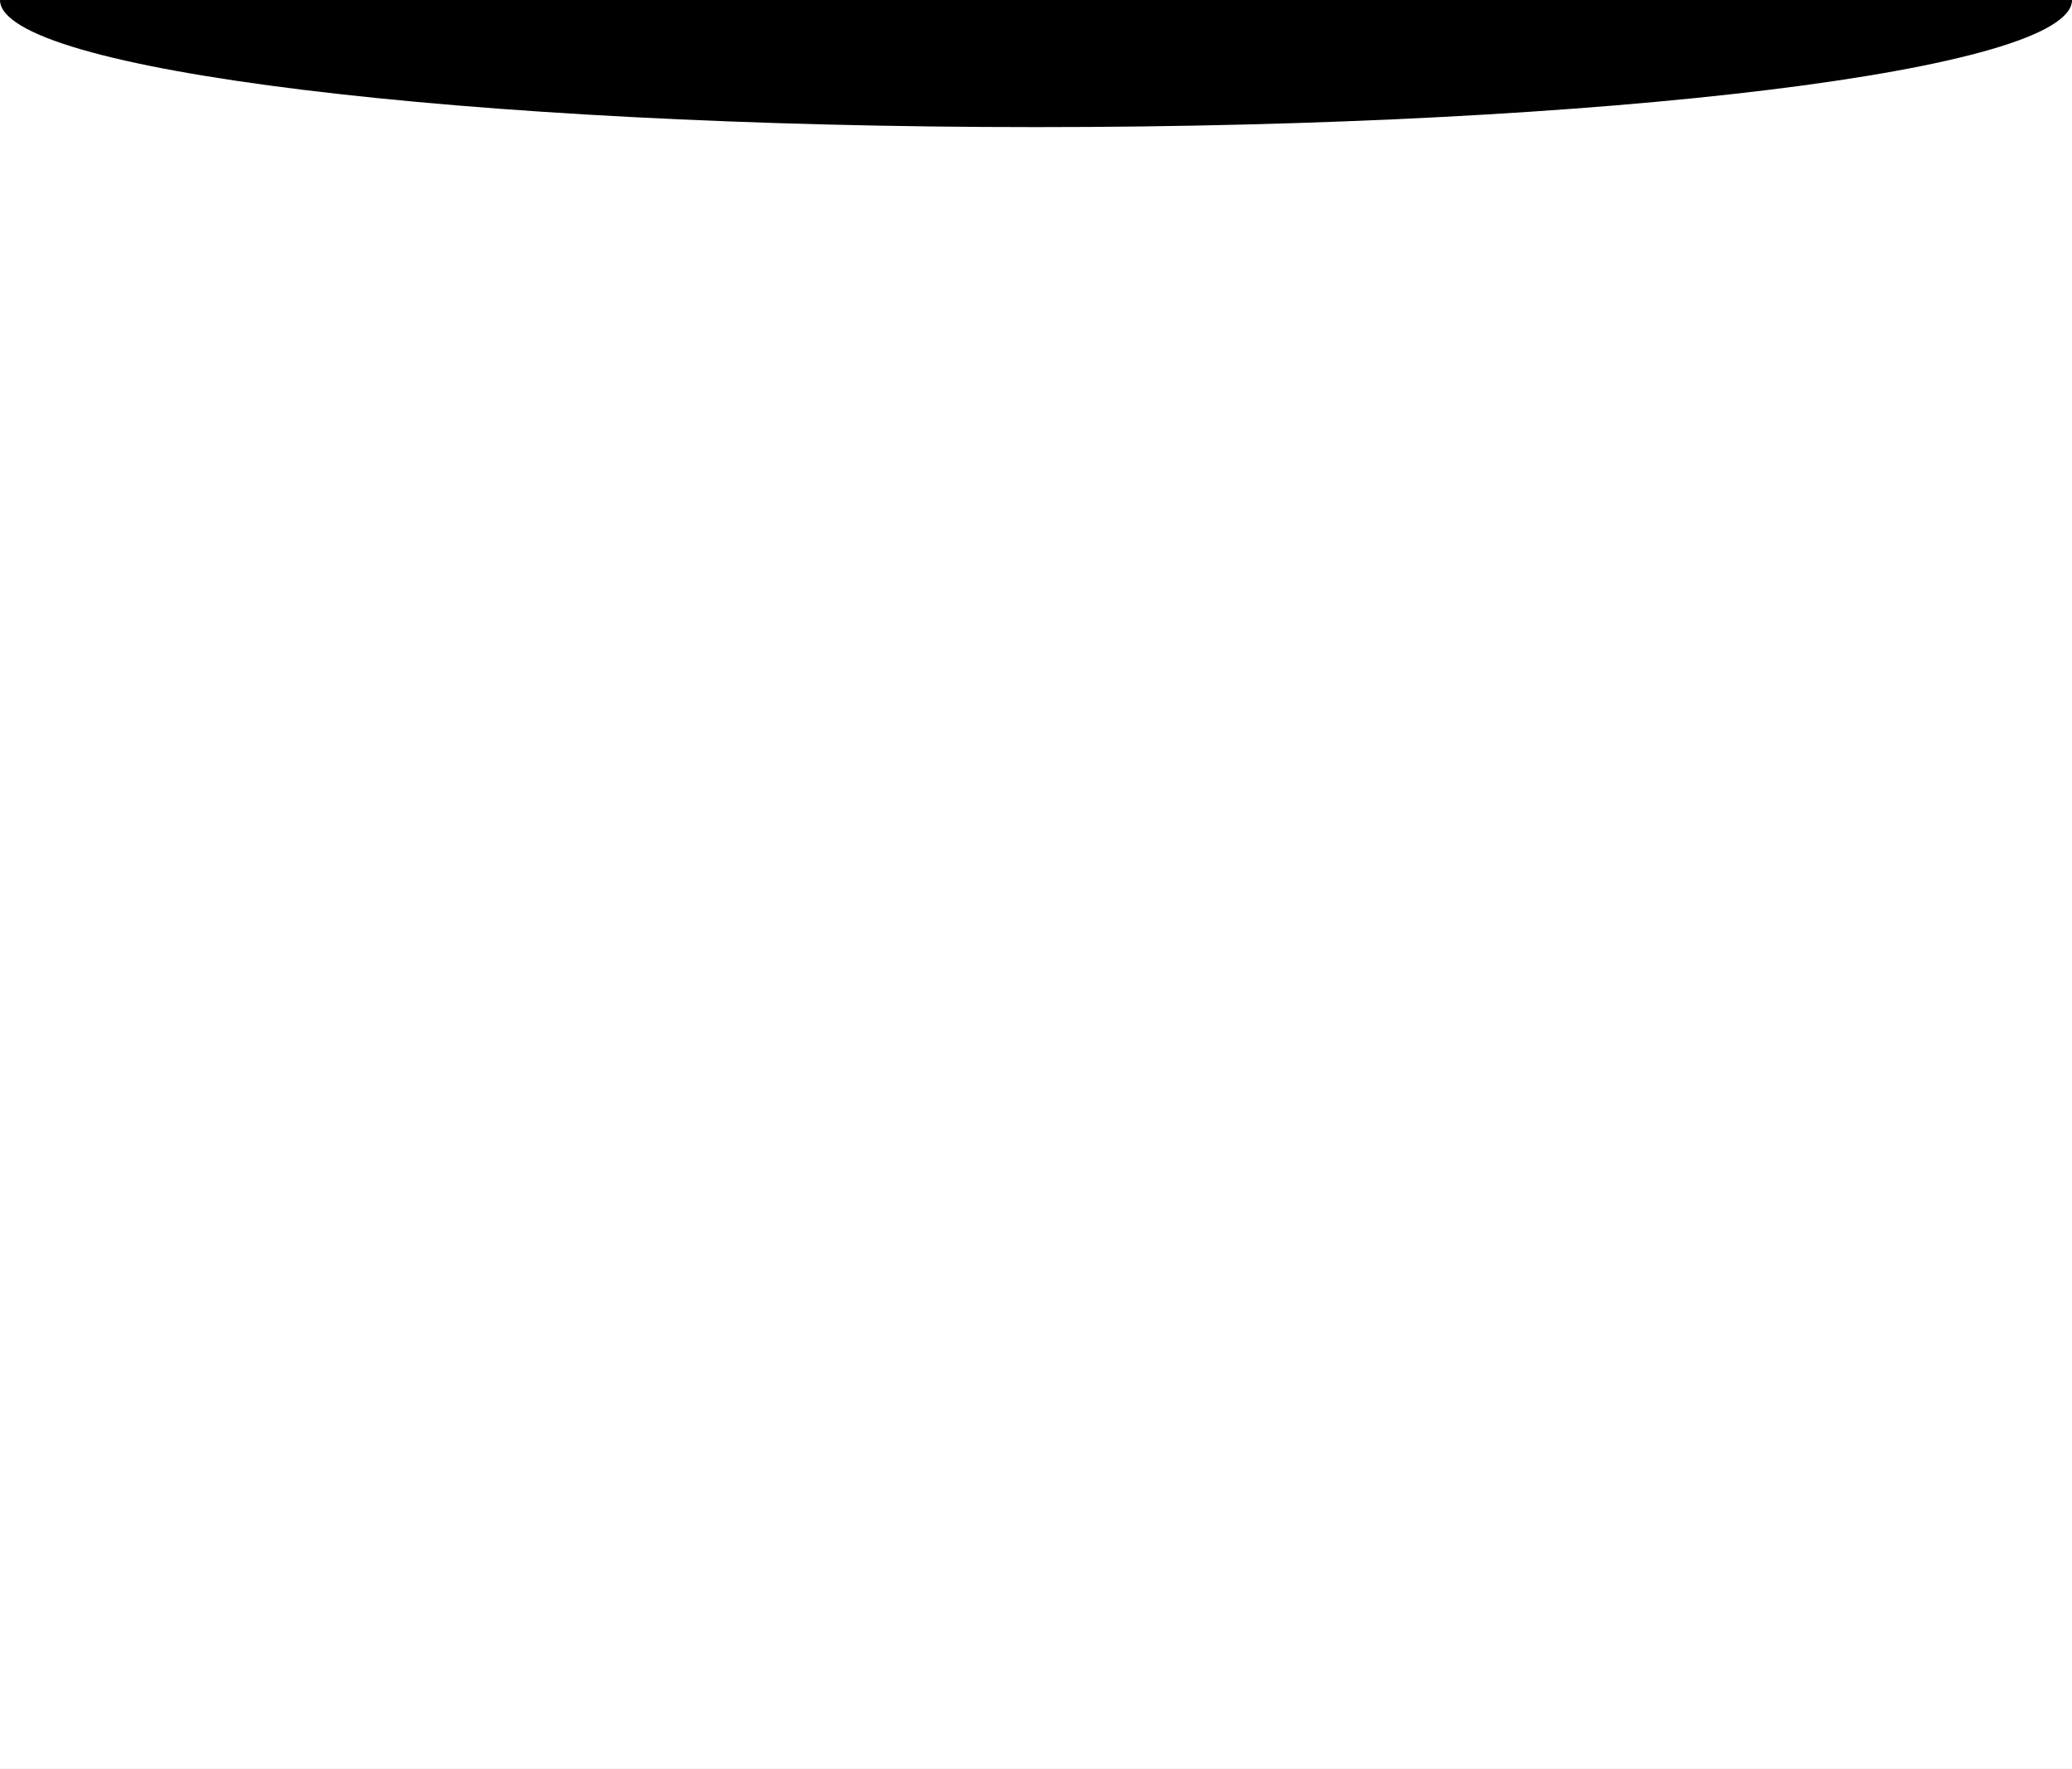
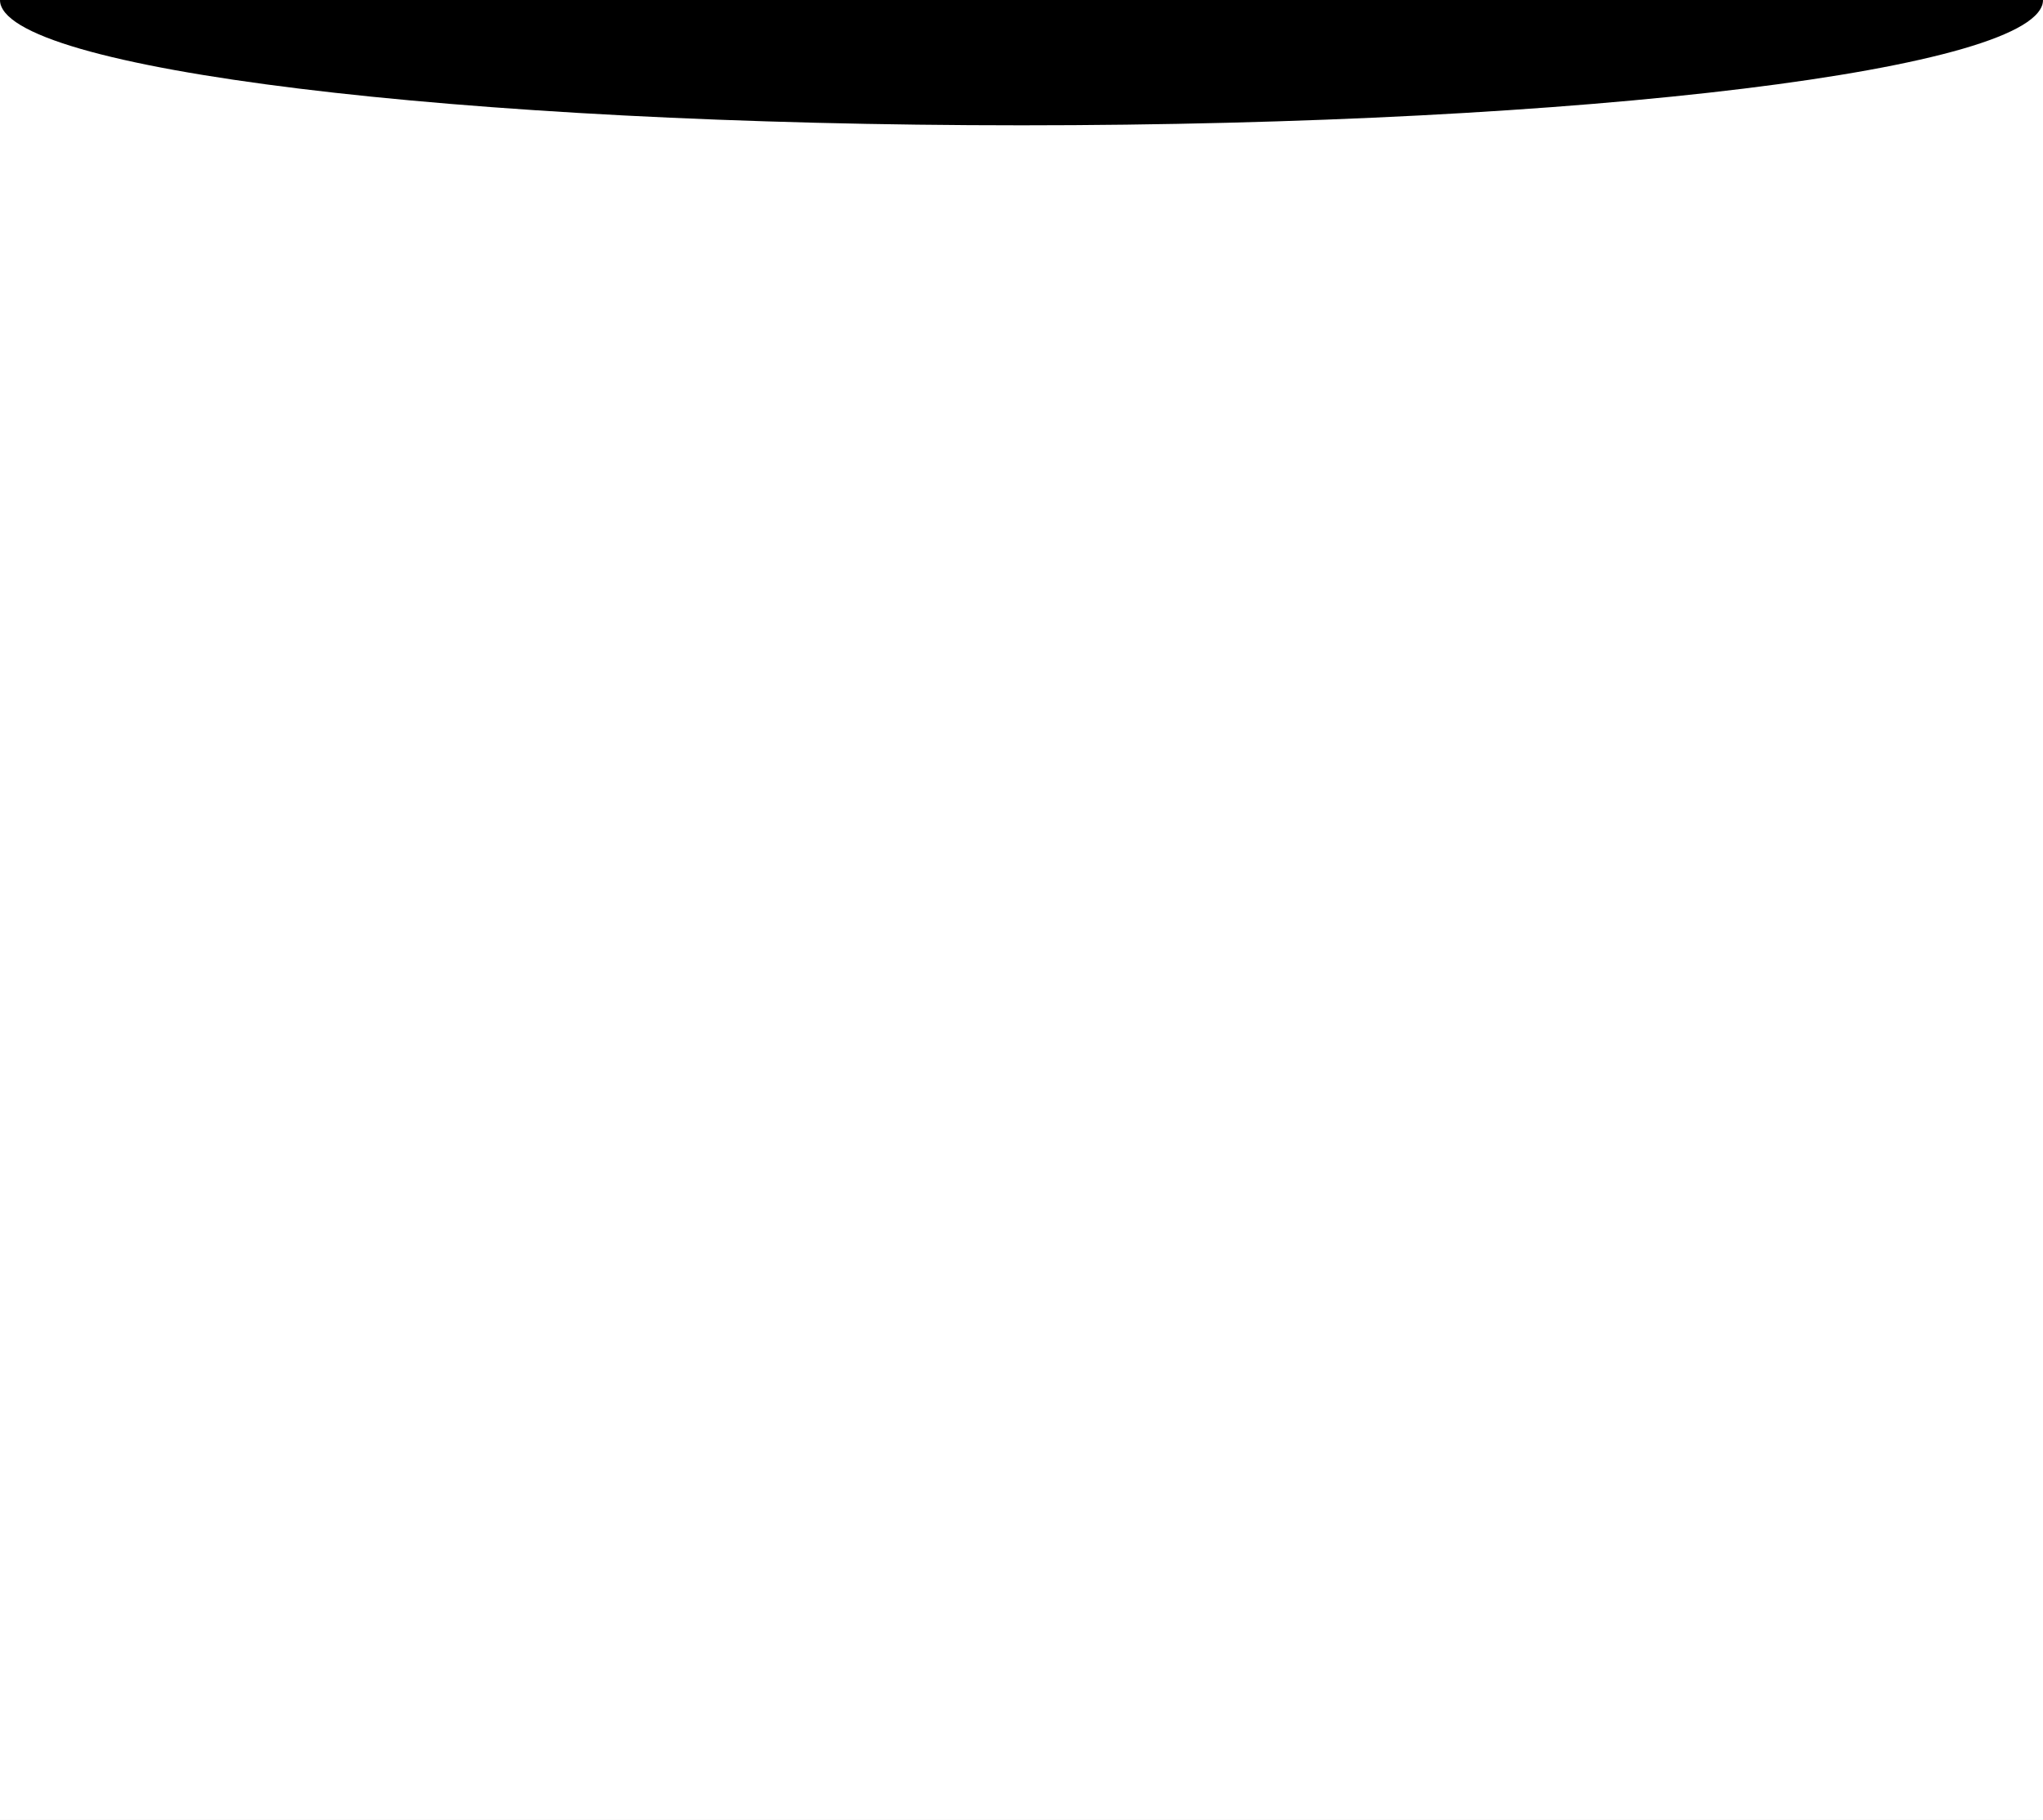
- <svg xmlns="http://www.w3.org/2000/svg" width="375" height="320" viewBox="0 0 375 320" fill="none">
-   <path d="M0 0H375V320H0V0Z" fill="white" />
-   <path d="M0 0C0 12.703 83.946 23 187.5 23C291.054 23 375 12.703 375 0H0Z" fill="black" />
+ <svg xmlns="http://www.w3.org/2000/svg" version="1.1" id="Layer_1" x="0px" y="0px" viewBox="0 0 375 334" style="enable-background:new 0 0 375 334;" xml:space="preserve">
+   <style type="text/css">
+ 	.st0{fill:#FFFFFF;}
+ </style>
+   <path class="st0" d="M0,1h375v333H0V1z" />
+   <path d="M0,0c0,12.7,83.9,23,187.5,23C291.1,23,375,12.7,375,0H0z" />
</svg>
